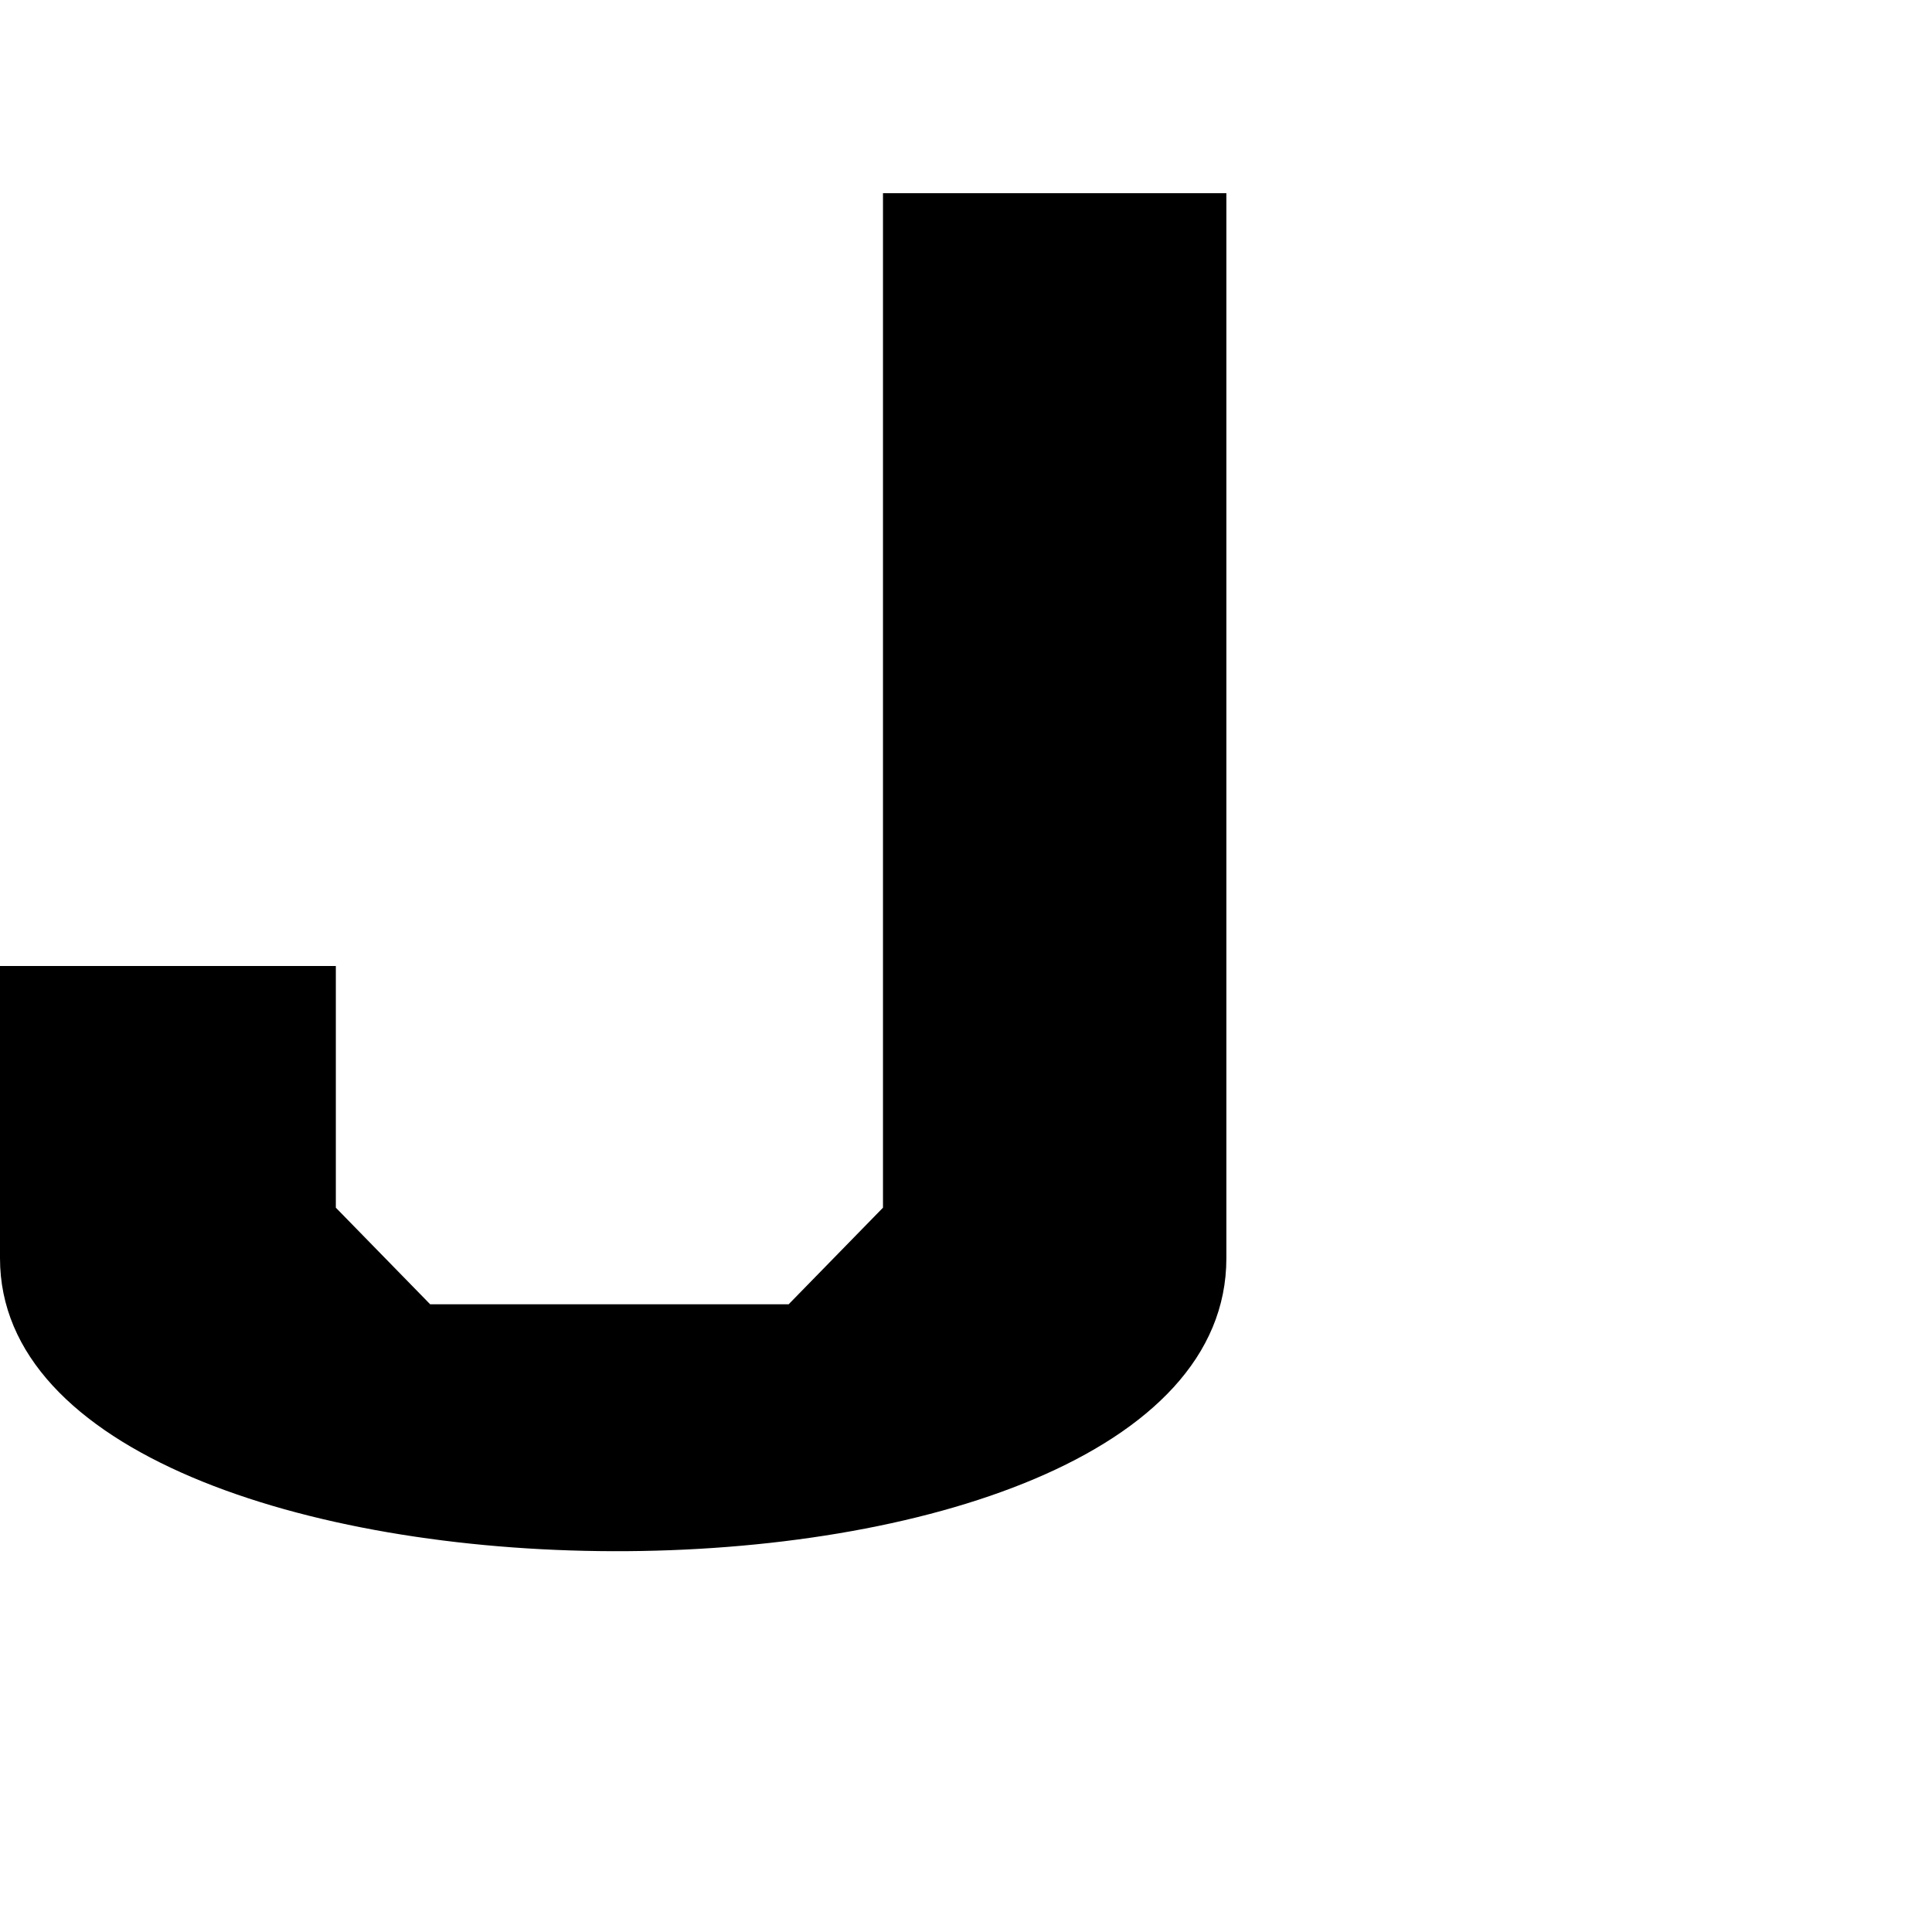
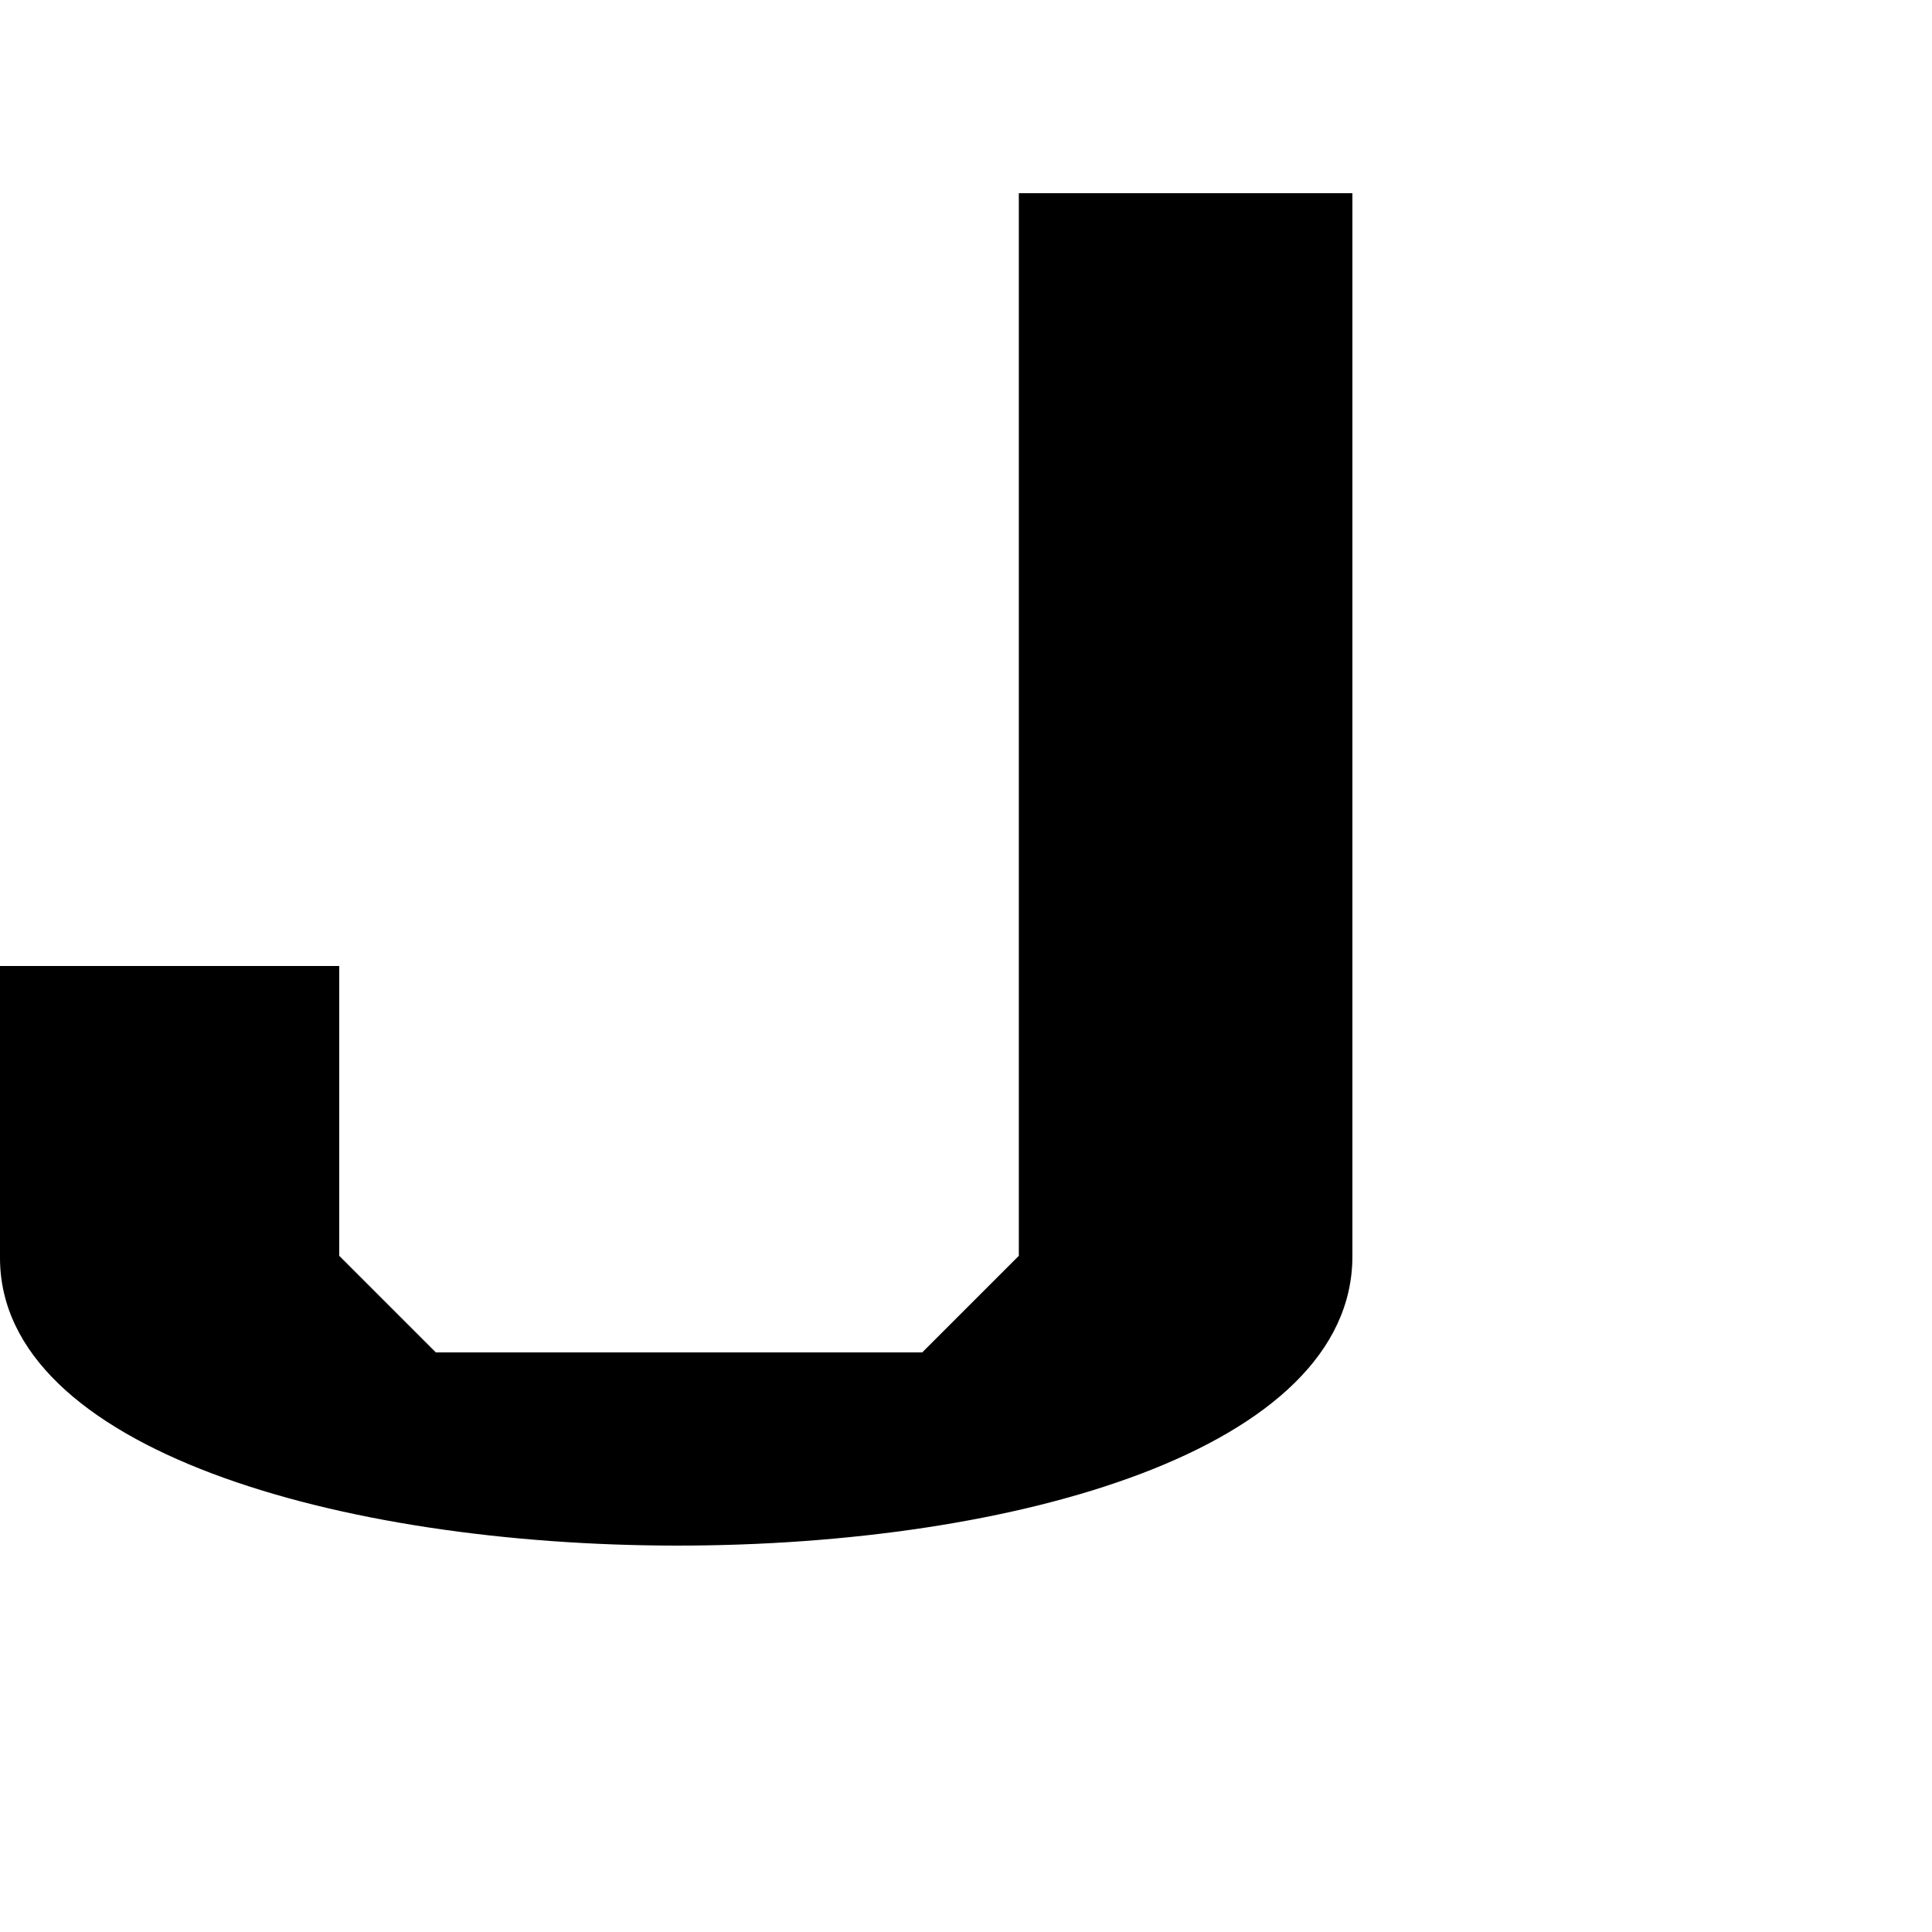
<svg xmlns="http://www.w3.org/2000/svg" height="1024" width="1024" version="1.1" id="svg4375" viewBox="0 0 1024 1024" xml:space="preserve">
  <defs id="defs4">
    <linearGradient id="linearGradient8000">
      <stop style="stop-color:#000000;stop-opacity:1;" offset="0" id="stop7998" />
    </linearGradient>
    <clipPath clipPathUnits="userSpaceOnUse" id="clipPath6029">
      <g id="use6031" />
    </clipPath>
  </defs>
  <g id="layer1" style="display:inline">
-     <path style="display:inline;fill:#000000" d="M 650,102.4 V 666.9 C 650,875.561 0,872.277 0,666.9 V 512 h 178 v 128.1 l 50,51.2 190,0 50,-51.2 V 102.4 Z" id="path10443" />
+     <path style="display:inline;fill:#000000" d="M 716.8,102.4 V 665.6 C 717.333,871.184 0.535,869.183 0,666.9 V 512 h 179.8 v 153.6 l 51.2,51.2 257.8,0 51.2,-51.2 V 102.4 Z" id="path10443" />
  </g>
</svg>
